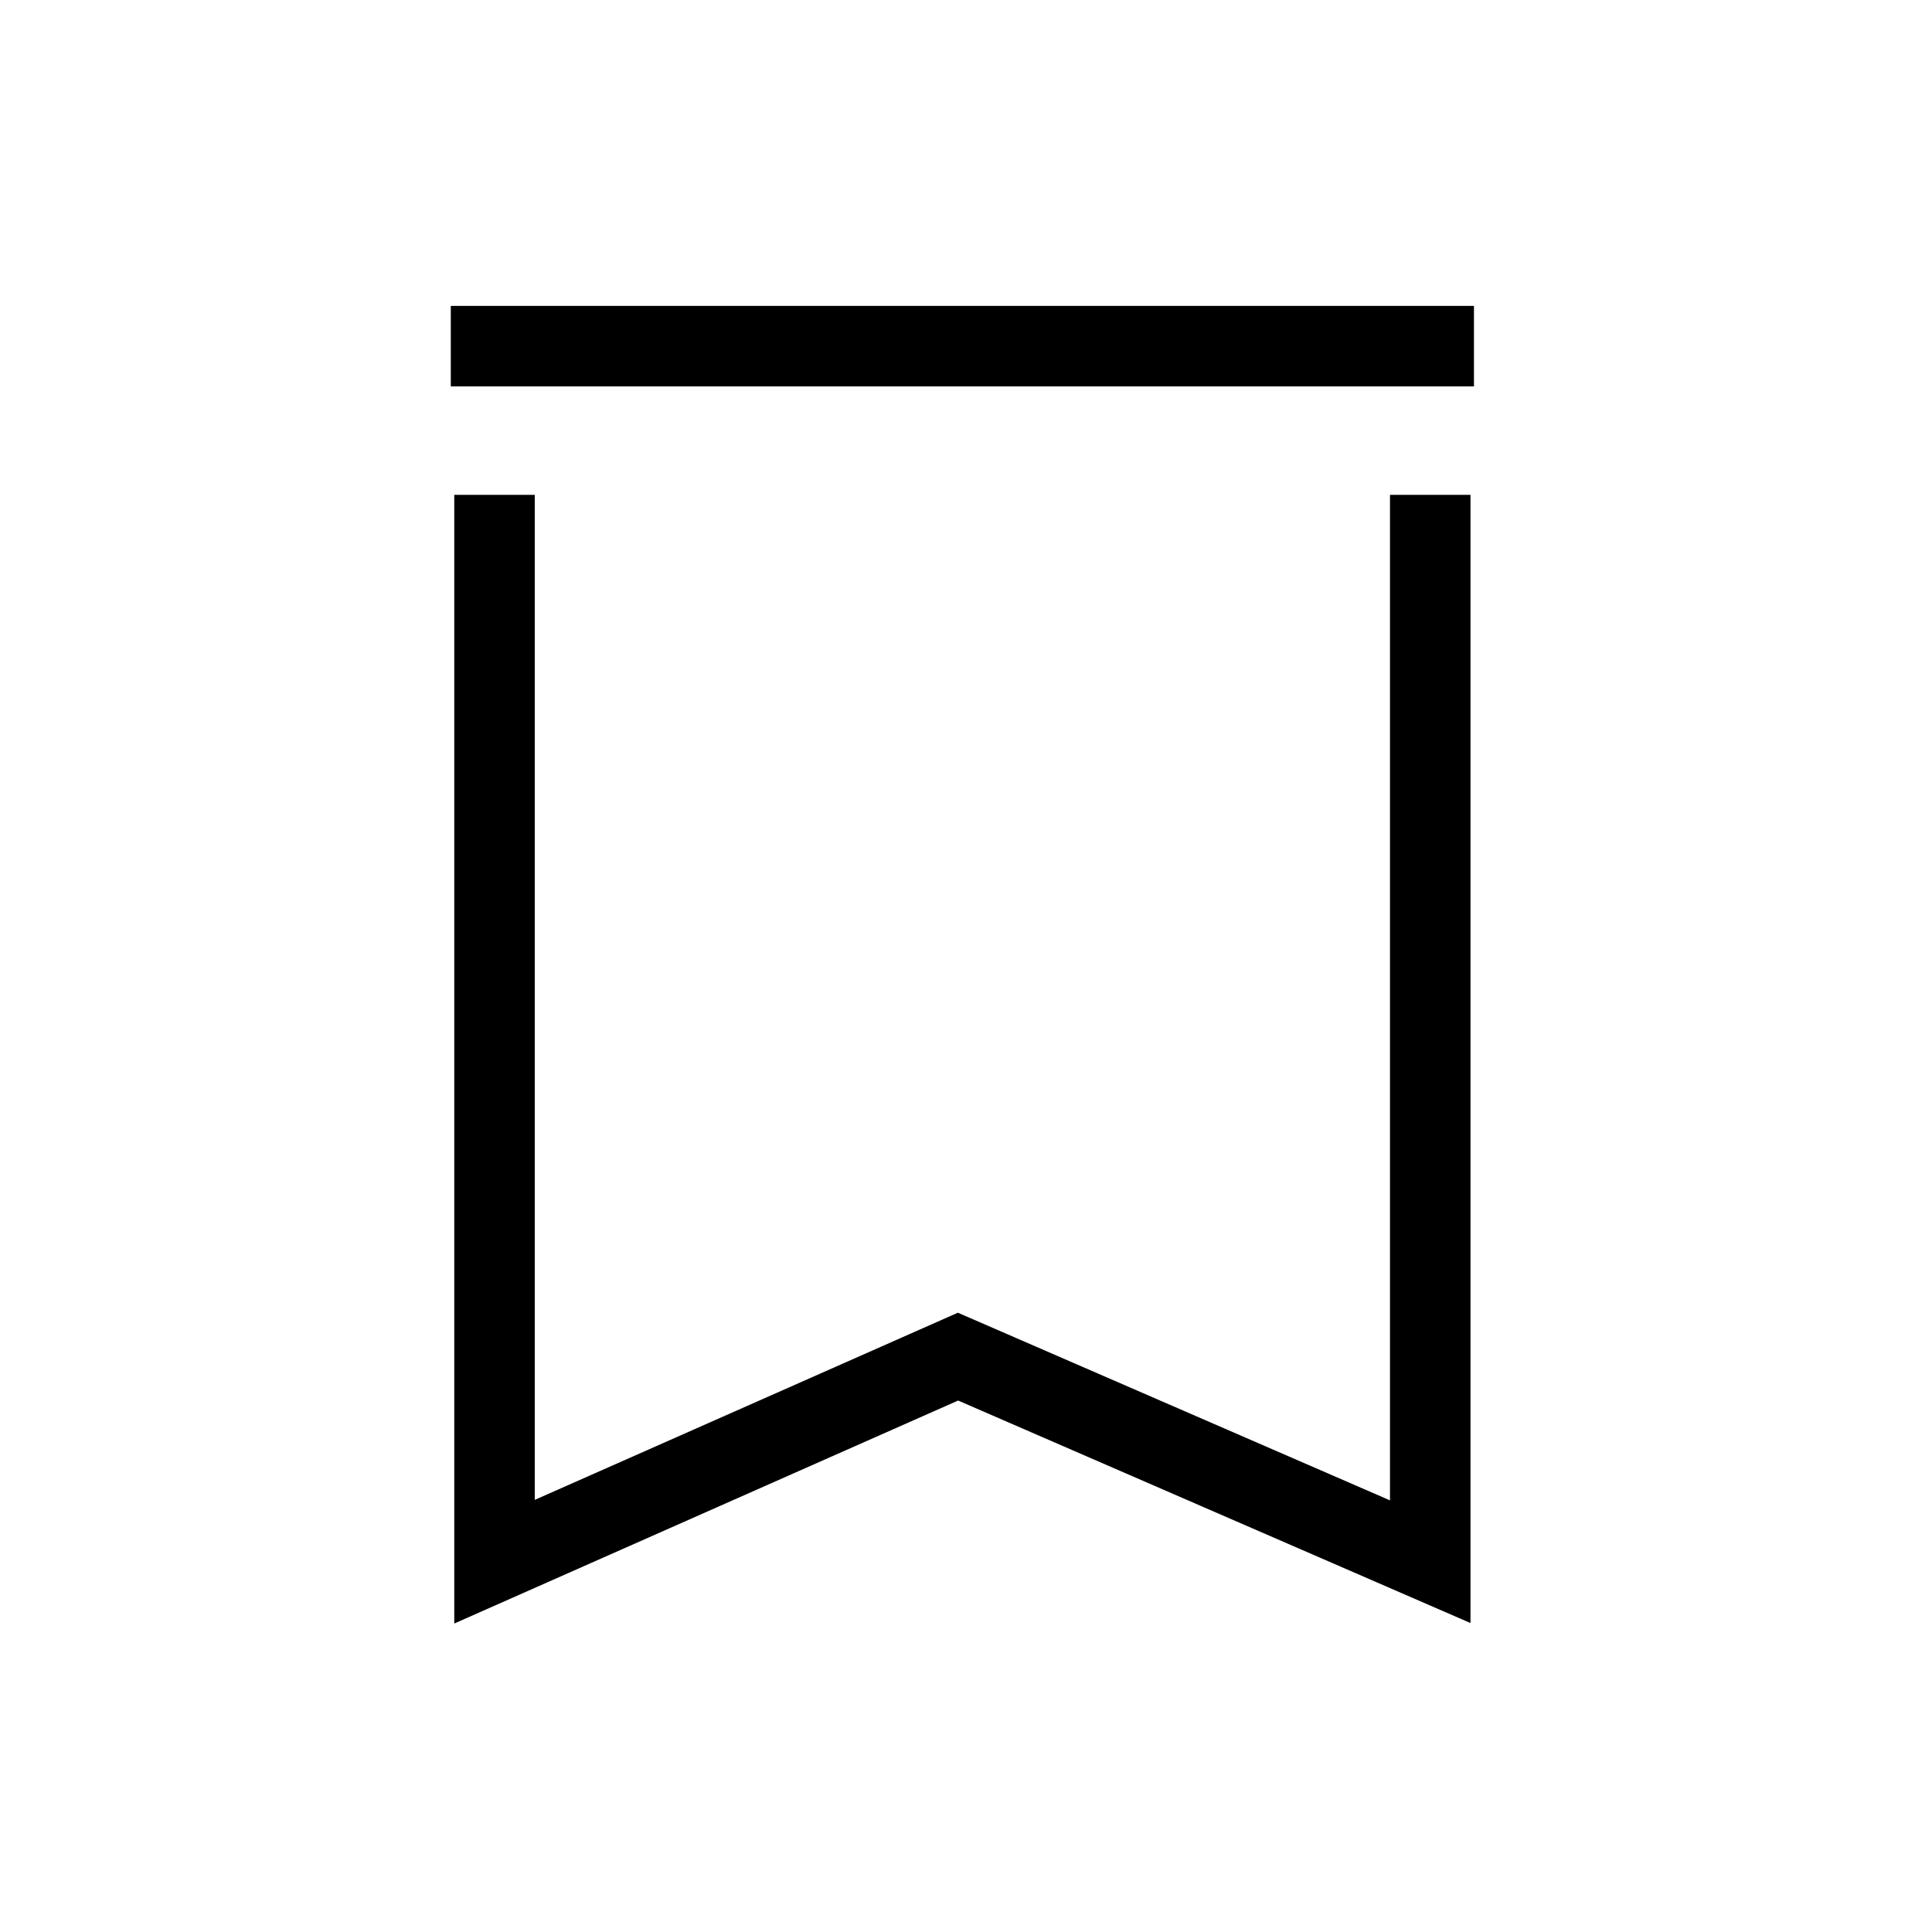
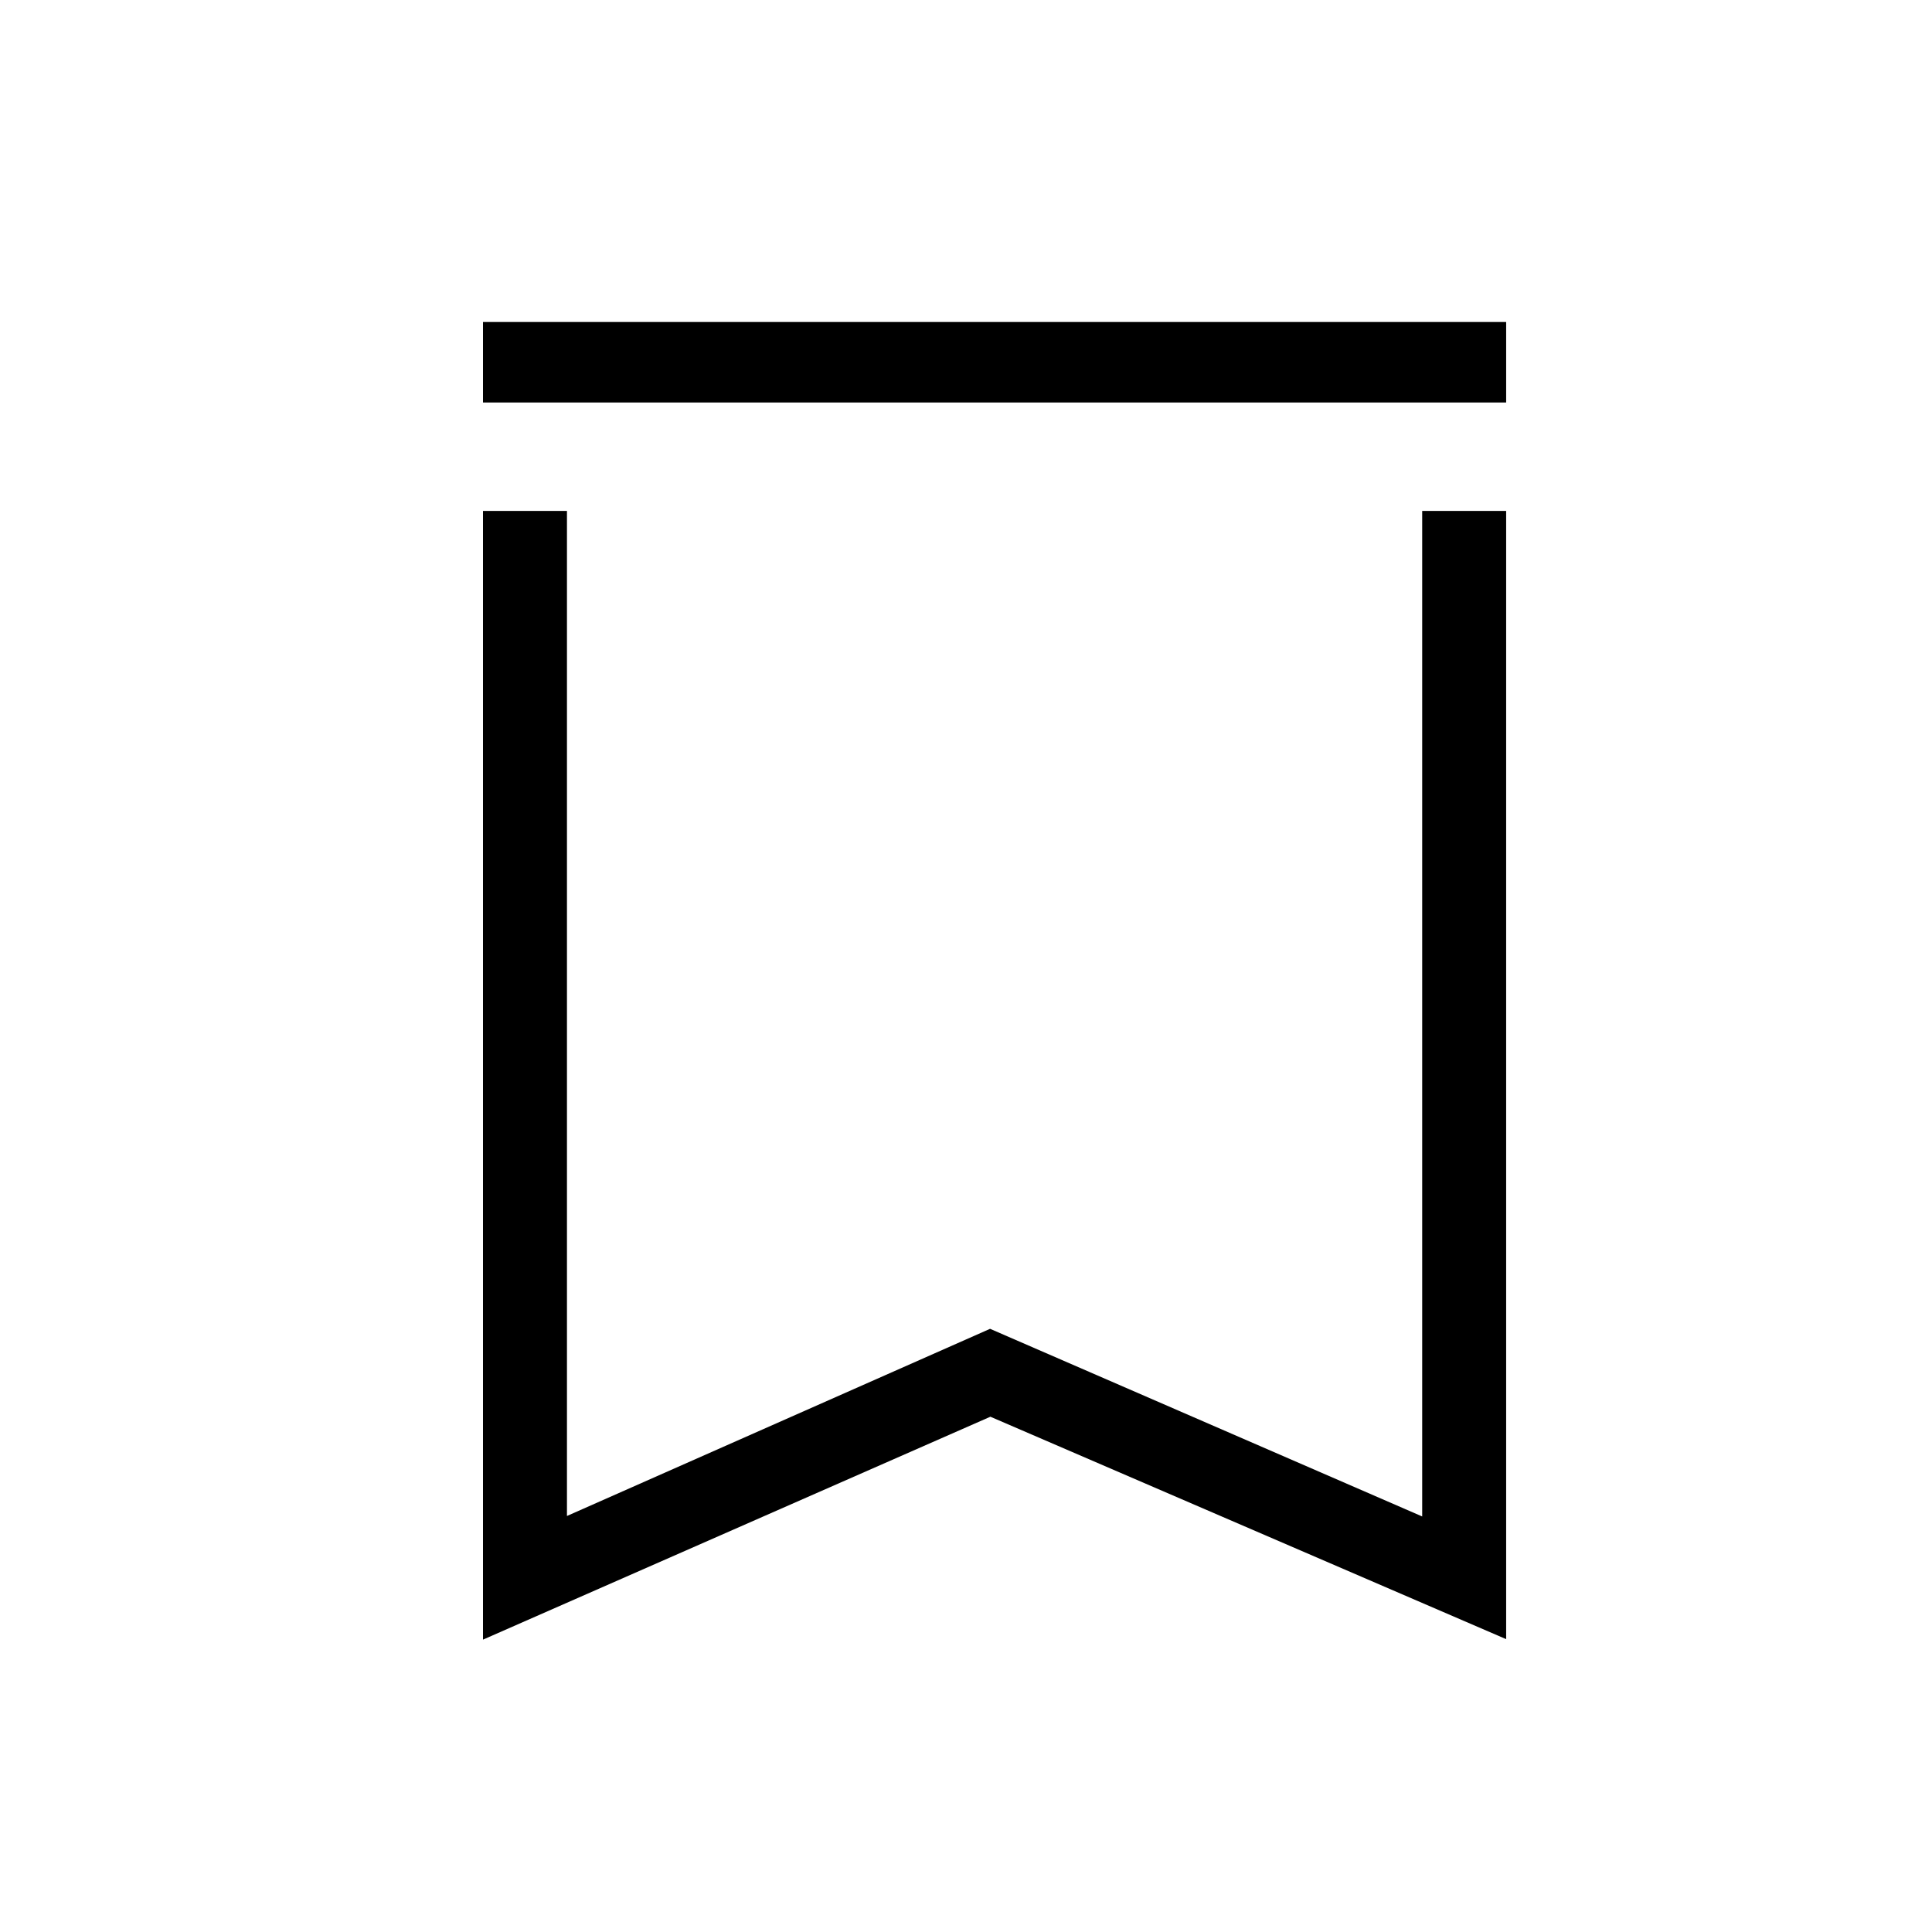
<svg xmlns="http://www.w3.org/2000/svg" width="24" height="24" viewBox="0 0 24 24" fill="none">
-   <path d="M5.6 4.8L18.31 4.8V3.8L5.6 3.8V4.8Z" fill="black" />
-   <path d="M5.643 6.147V20.168L11.902 17.398L18.267 20.162V6.147H17.267V18.638L11.899 16.307L6.643 18.632V6.147H5.643Z" fill="black" />
+   <path d="M6 5L18.71 5V4L6 4V5Z" fill="black" />
+   <path d="M6 6.347V20.368L12.303 17.599L18.71 20.362V6.347H17.667V18.838L12.299 16.507L7.043 18.832V6.347H6Z" fill="black" />
</svg>
